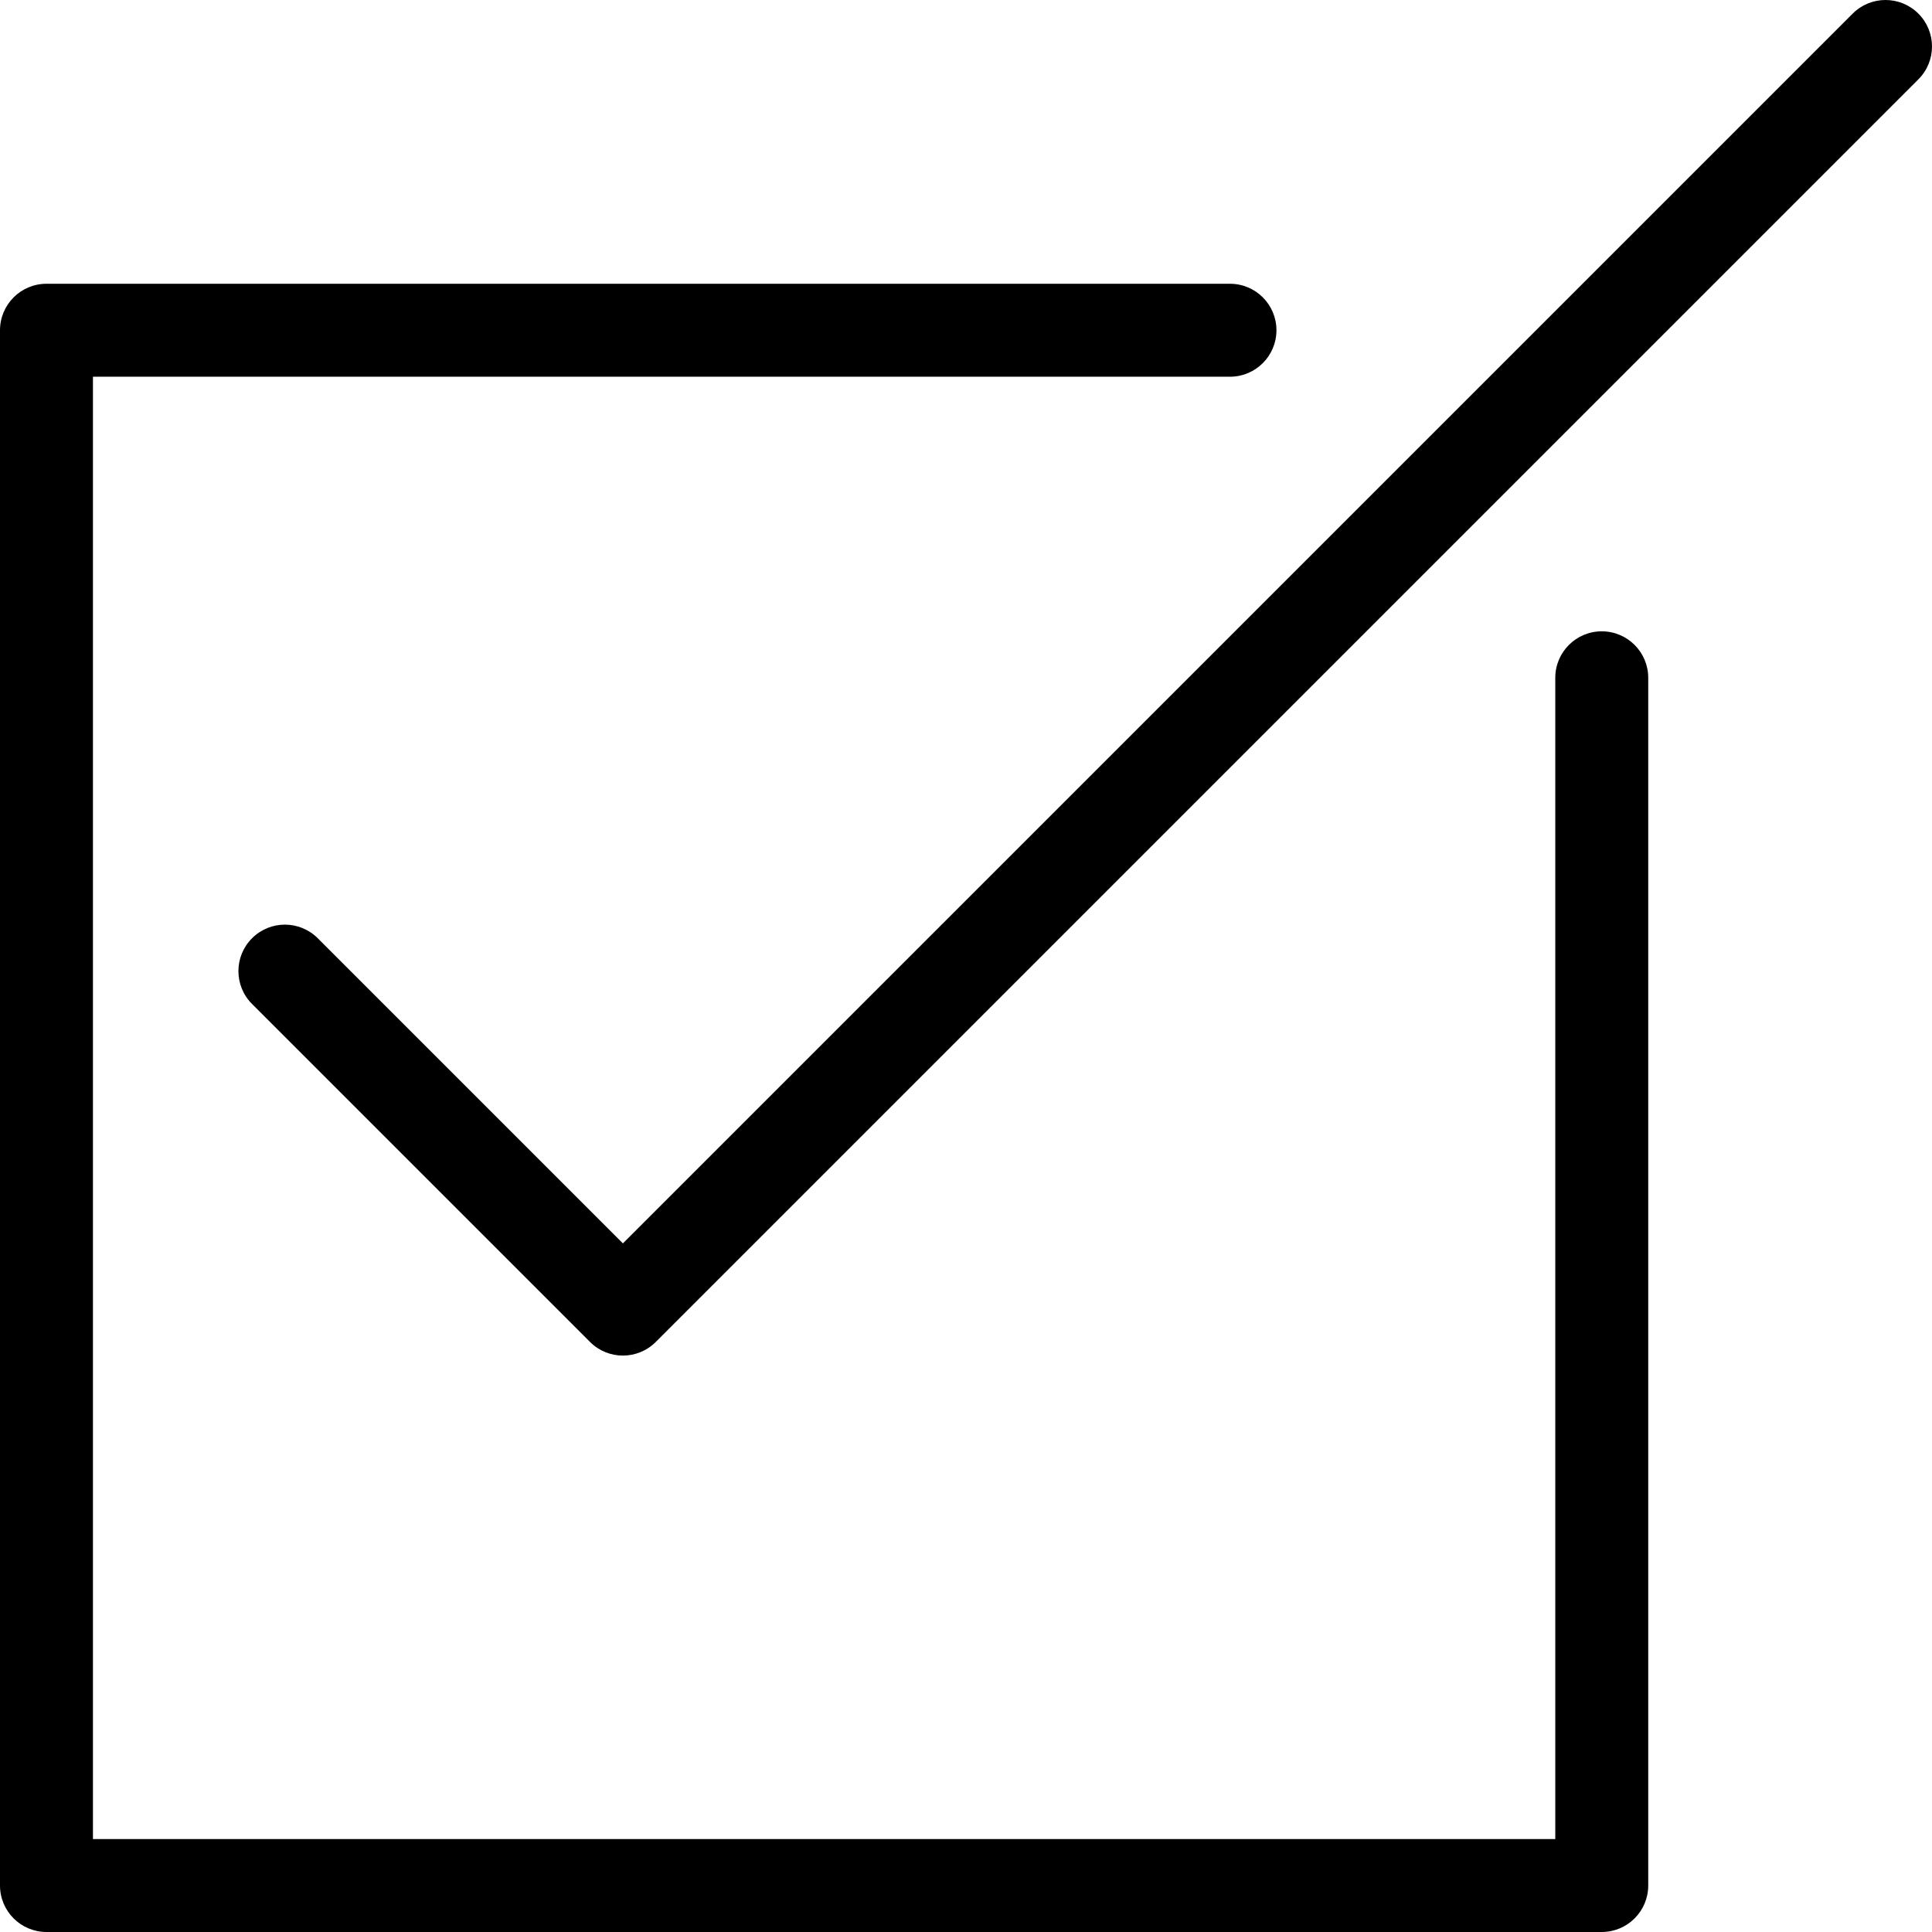
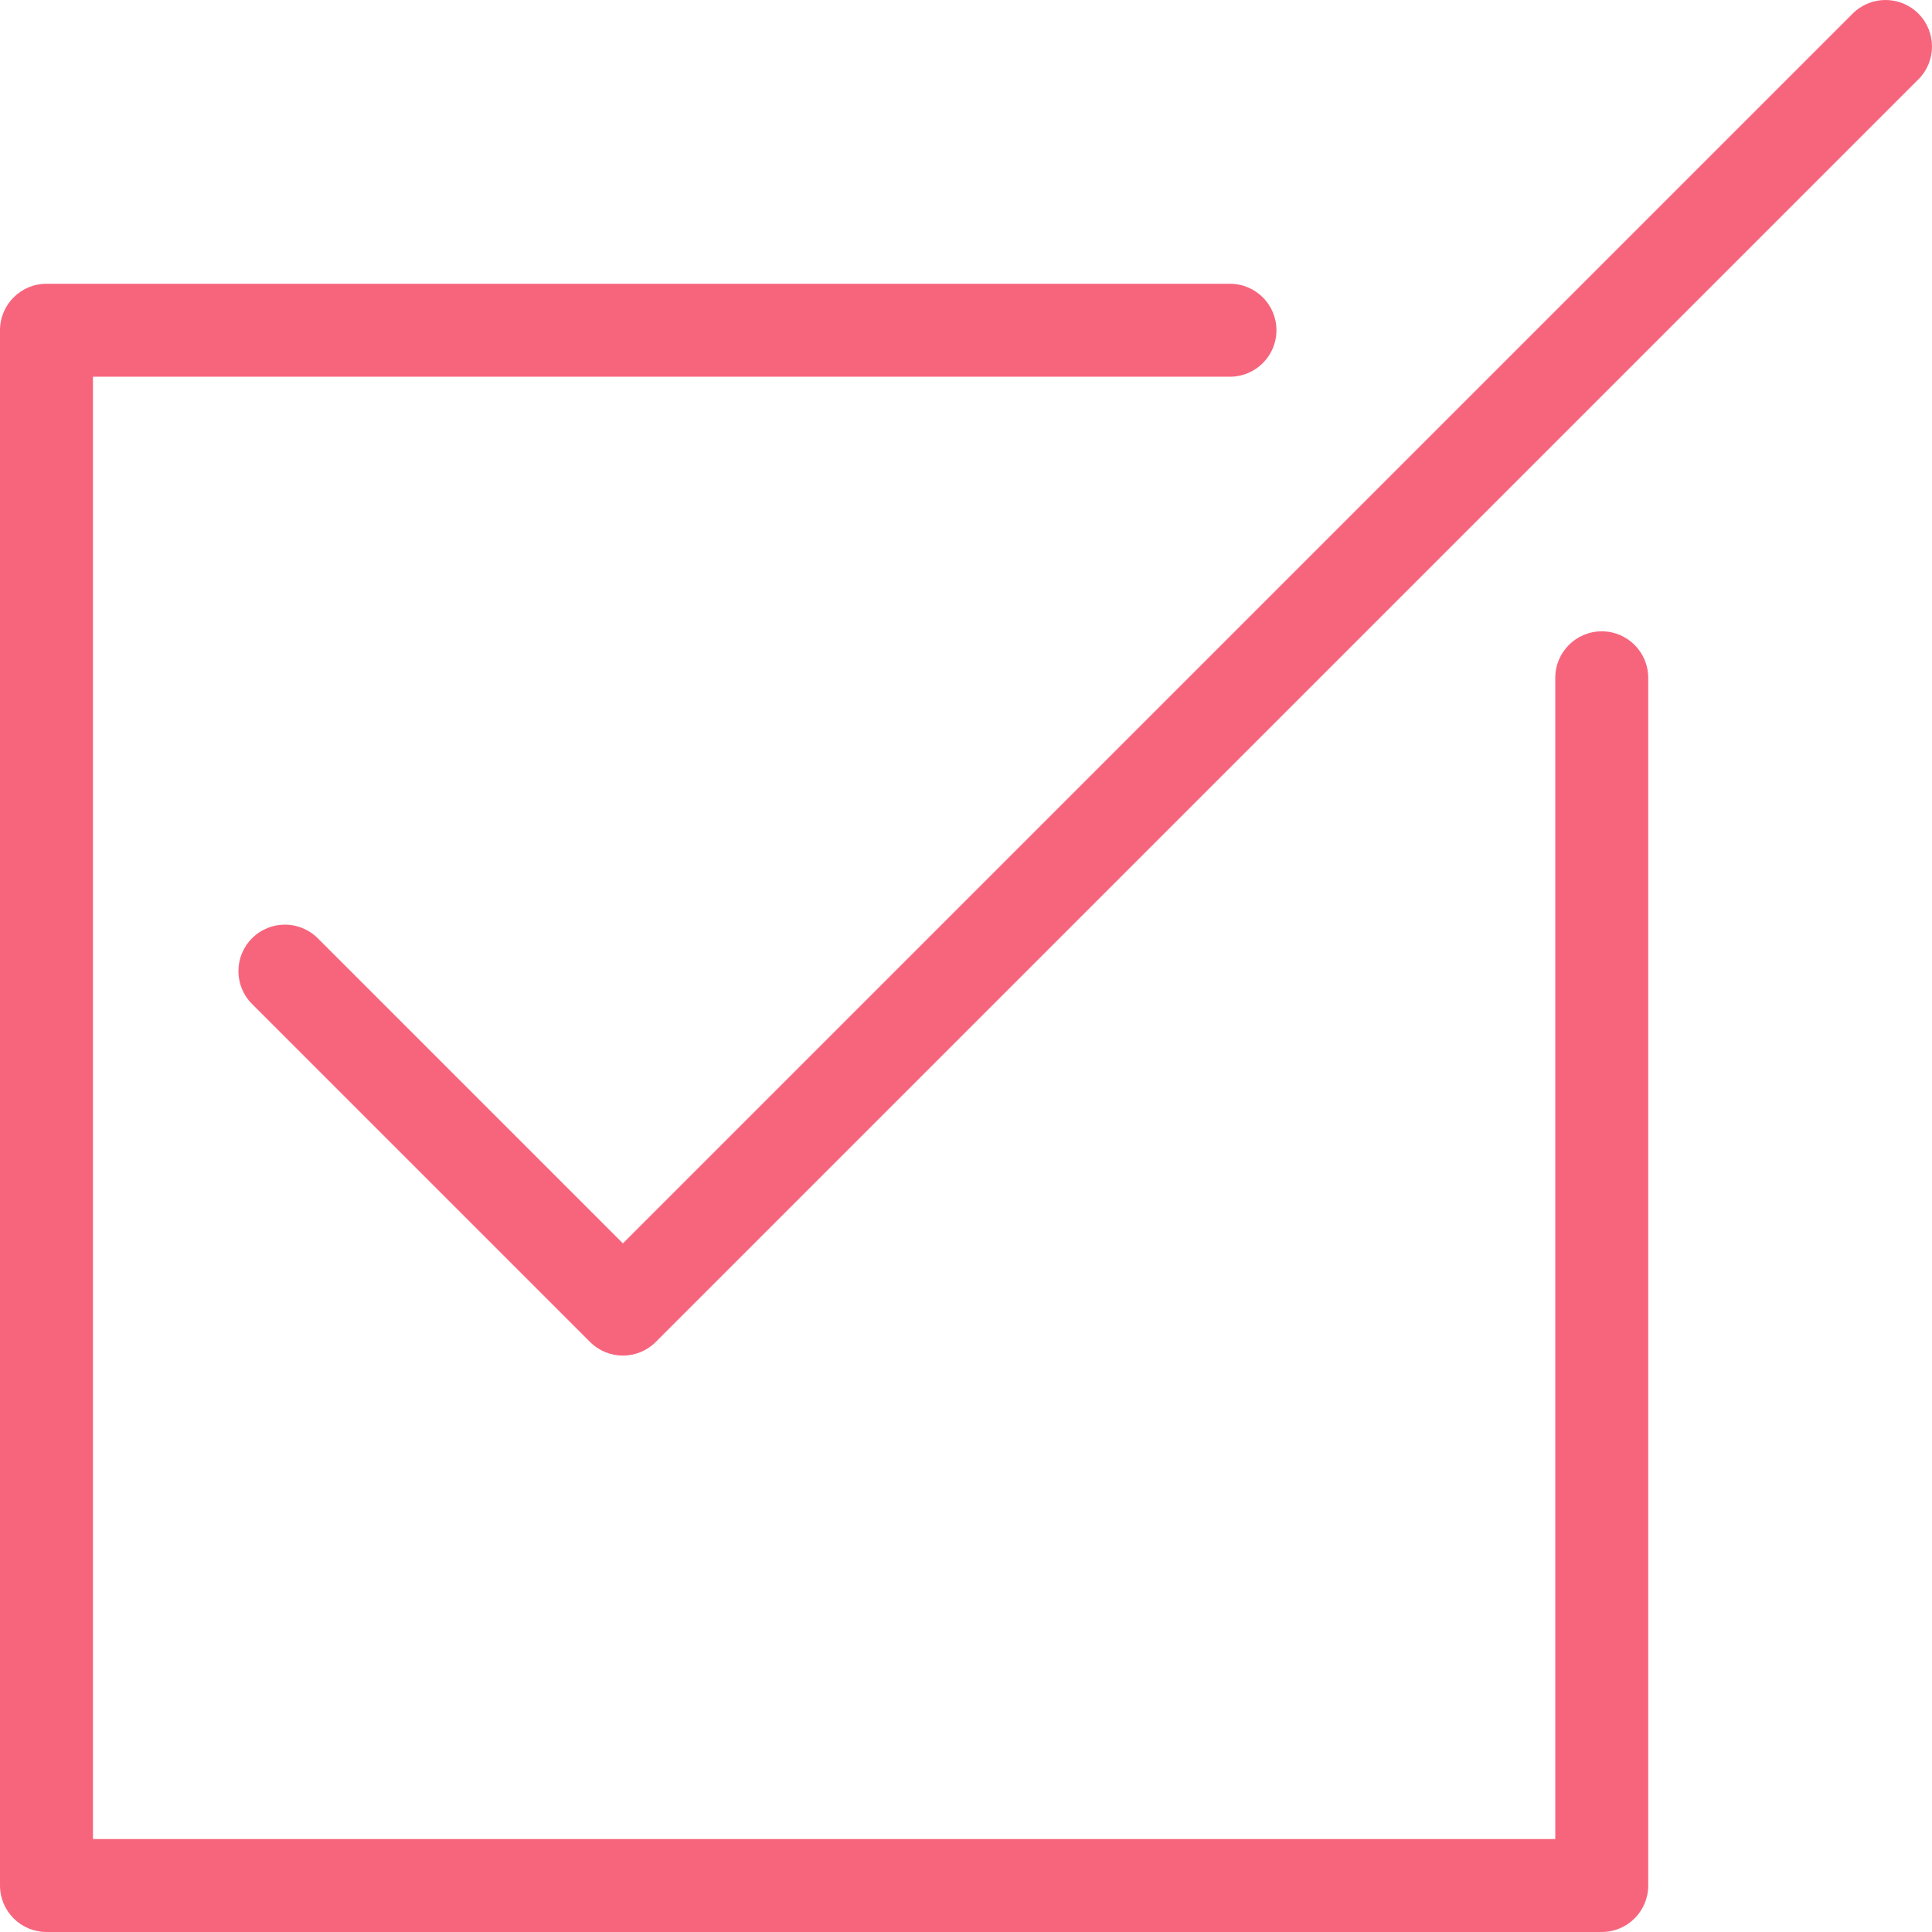
- <svg xmlns="http://www.w3.org/2000/svg" version="1.1" id="Capa_1" x="0px" y="0px" viewBox="0 0 249.425 249.425" style="enable-background:new 0 0 249.425 249.425;" xml:space="preserve">
+ <svg xmlns="http://www.w3.org/2000/svg" version="1.1" id="Capa_1" x="0px" y="0px" width="612px" height="611.997px" viewBox="0 90 612 611.997" enable-background="new 0 90 612 611.997" xml:space="preserve">
  <g>
-     <path d="M206.79,81.505c-3.313,0-6,2.687-6,6v149.919H12V48.635h146.792c3.314,0,6-2.687,6-6s-2.686-6-6-6H6c-3.313,0-6,2.687-6,6   v200.789c0,3.313,2.687,6,6,6h200.79c3.313,0,6-2.687,6-6V87.505C212.79,84.192,210.103,81.505,206.79,81.505z" />
-     <path d="M247.667,1.758c-2.343-2.343-6.142-2.345-8.485,0L80.416,160.523L41.023,121.13c-2.343-2.344-6.143-2.344-8.485,0   c-2.343,2.343-2.343,6.142,0,8.484l43.636,43.636c1.171,1.172,2.707,1.758,4.243,1.758s3.071-0.586,4.243-1.758L247.667,10.243   C250.011,7.9,250.011,4.101,247.667,1.758z" />
+     <path fill="#F7657D" d="M507.389,289.984c-8.129,0-14.722,6.593-14.722,14.722v367.848H29.444V209.333h360.175   c8.131,0,14.722-6.593,14.722-14.722s-6.591-14.722-14.722-14.722H14.722C6.593,179.889,0,186.482,0,194.611v492.664   c0,8.129,6.593,14.722,14.722,14.722h492.667c8.129,0,14.722-6.593,14.722-14.722V304.706   C522.11,296.577,515.518,289.984,507.389,289.984z" />
+     <path fill="#F7657D" d="M607.687,94.313c-5.749-5.749-15.07-5.754-20.819,0L197.312,483.866l-96.656-96.656   c-5.749-5.751-15.073-5.751-20.819,0c-5.749,5.749-5.749,15.07,0,20.816l107.067,107.067c2.873,2.876,6.642,4.313,10.411,4.313   c3.769,0,7.535-1.438,10.411-4.313l399.961-399.961C613.438,109.384,613.438,100.063,607.687,94.313z" />
  </g>
-   <g>
- </g>
-   <g>
- </g>
-   <g>
- </g>
-   <g>
- </g>
-   <g>
- </g>
-   <g>
- </g>
-   <g>
- </g>
-   <g>
- </g>
-   <g>
- </g>
-   <g>
- </g>
-   <g>
- </g>
-   <g>
- </g>
-   <g>
- </g>
-   <g>
- </g>
-   <g>
- </g>
</svg>
